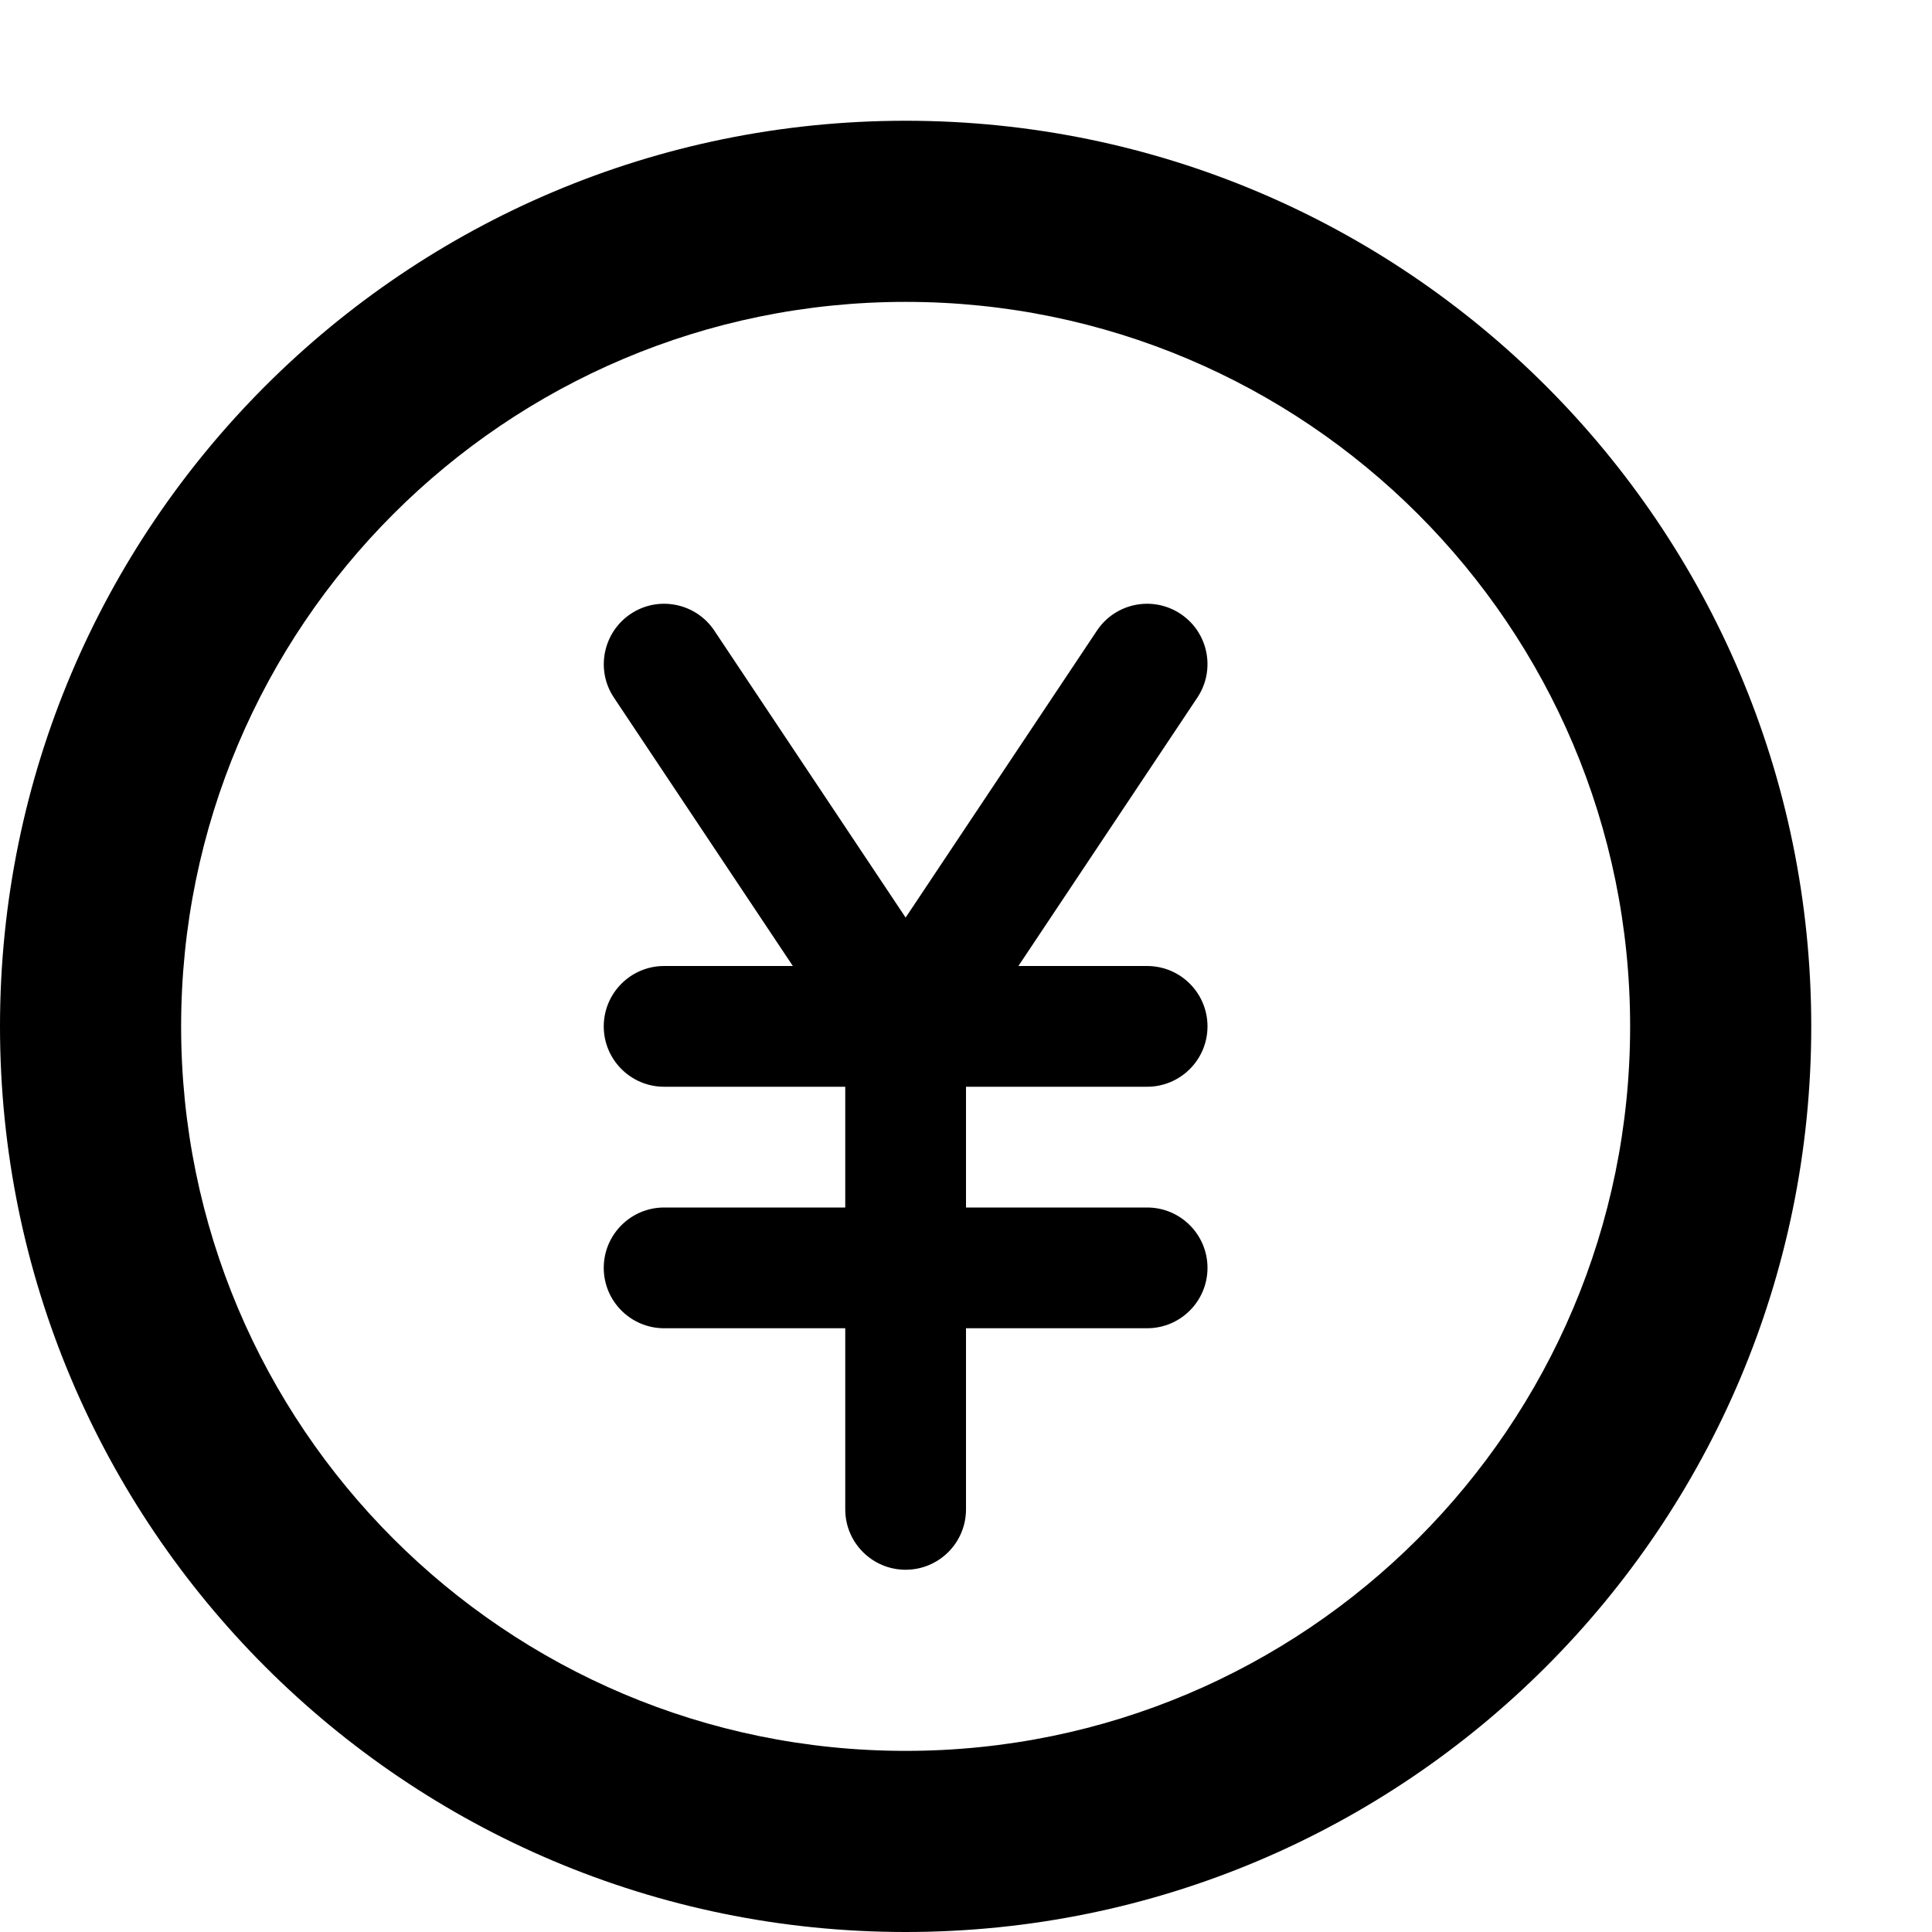
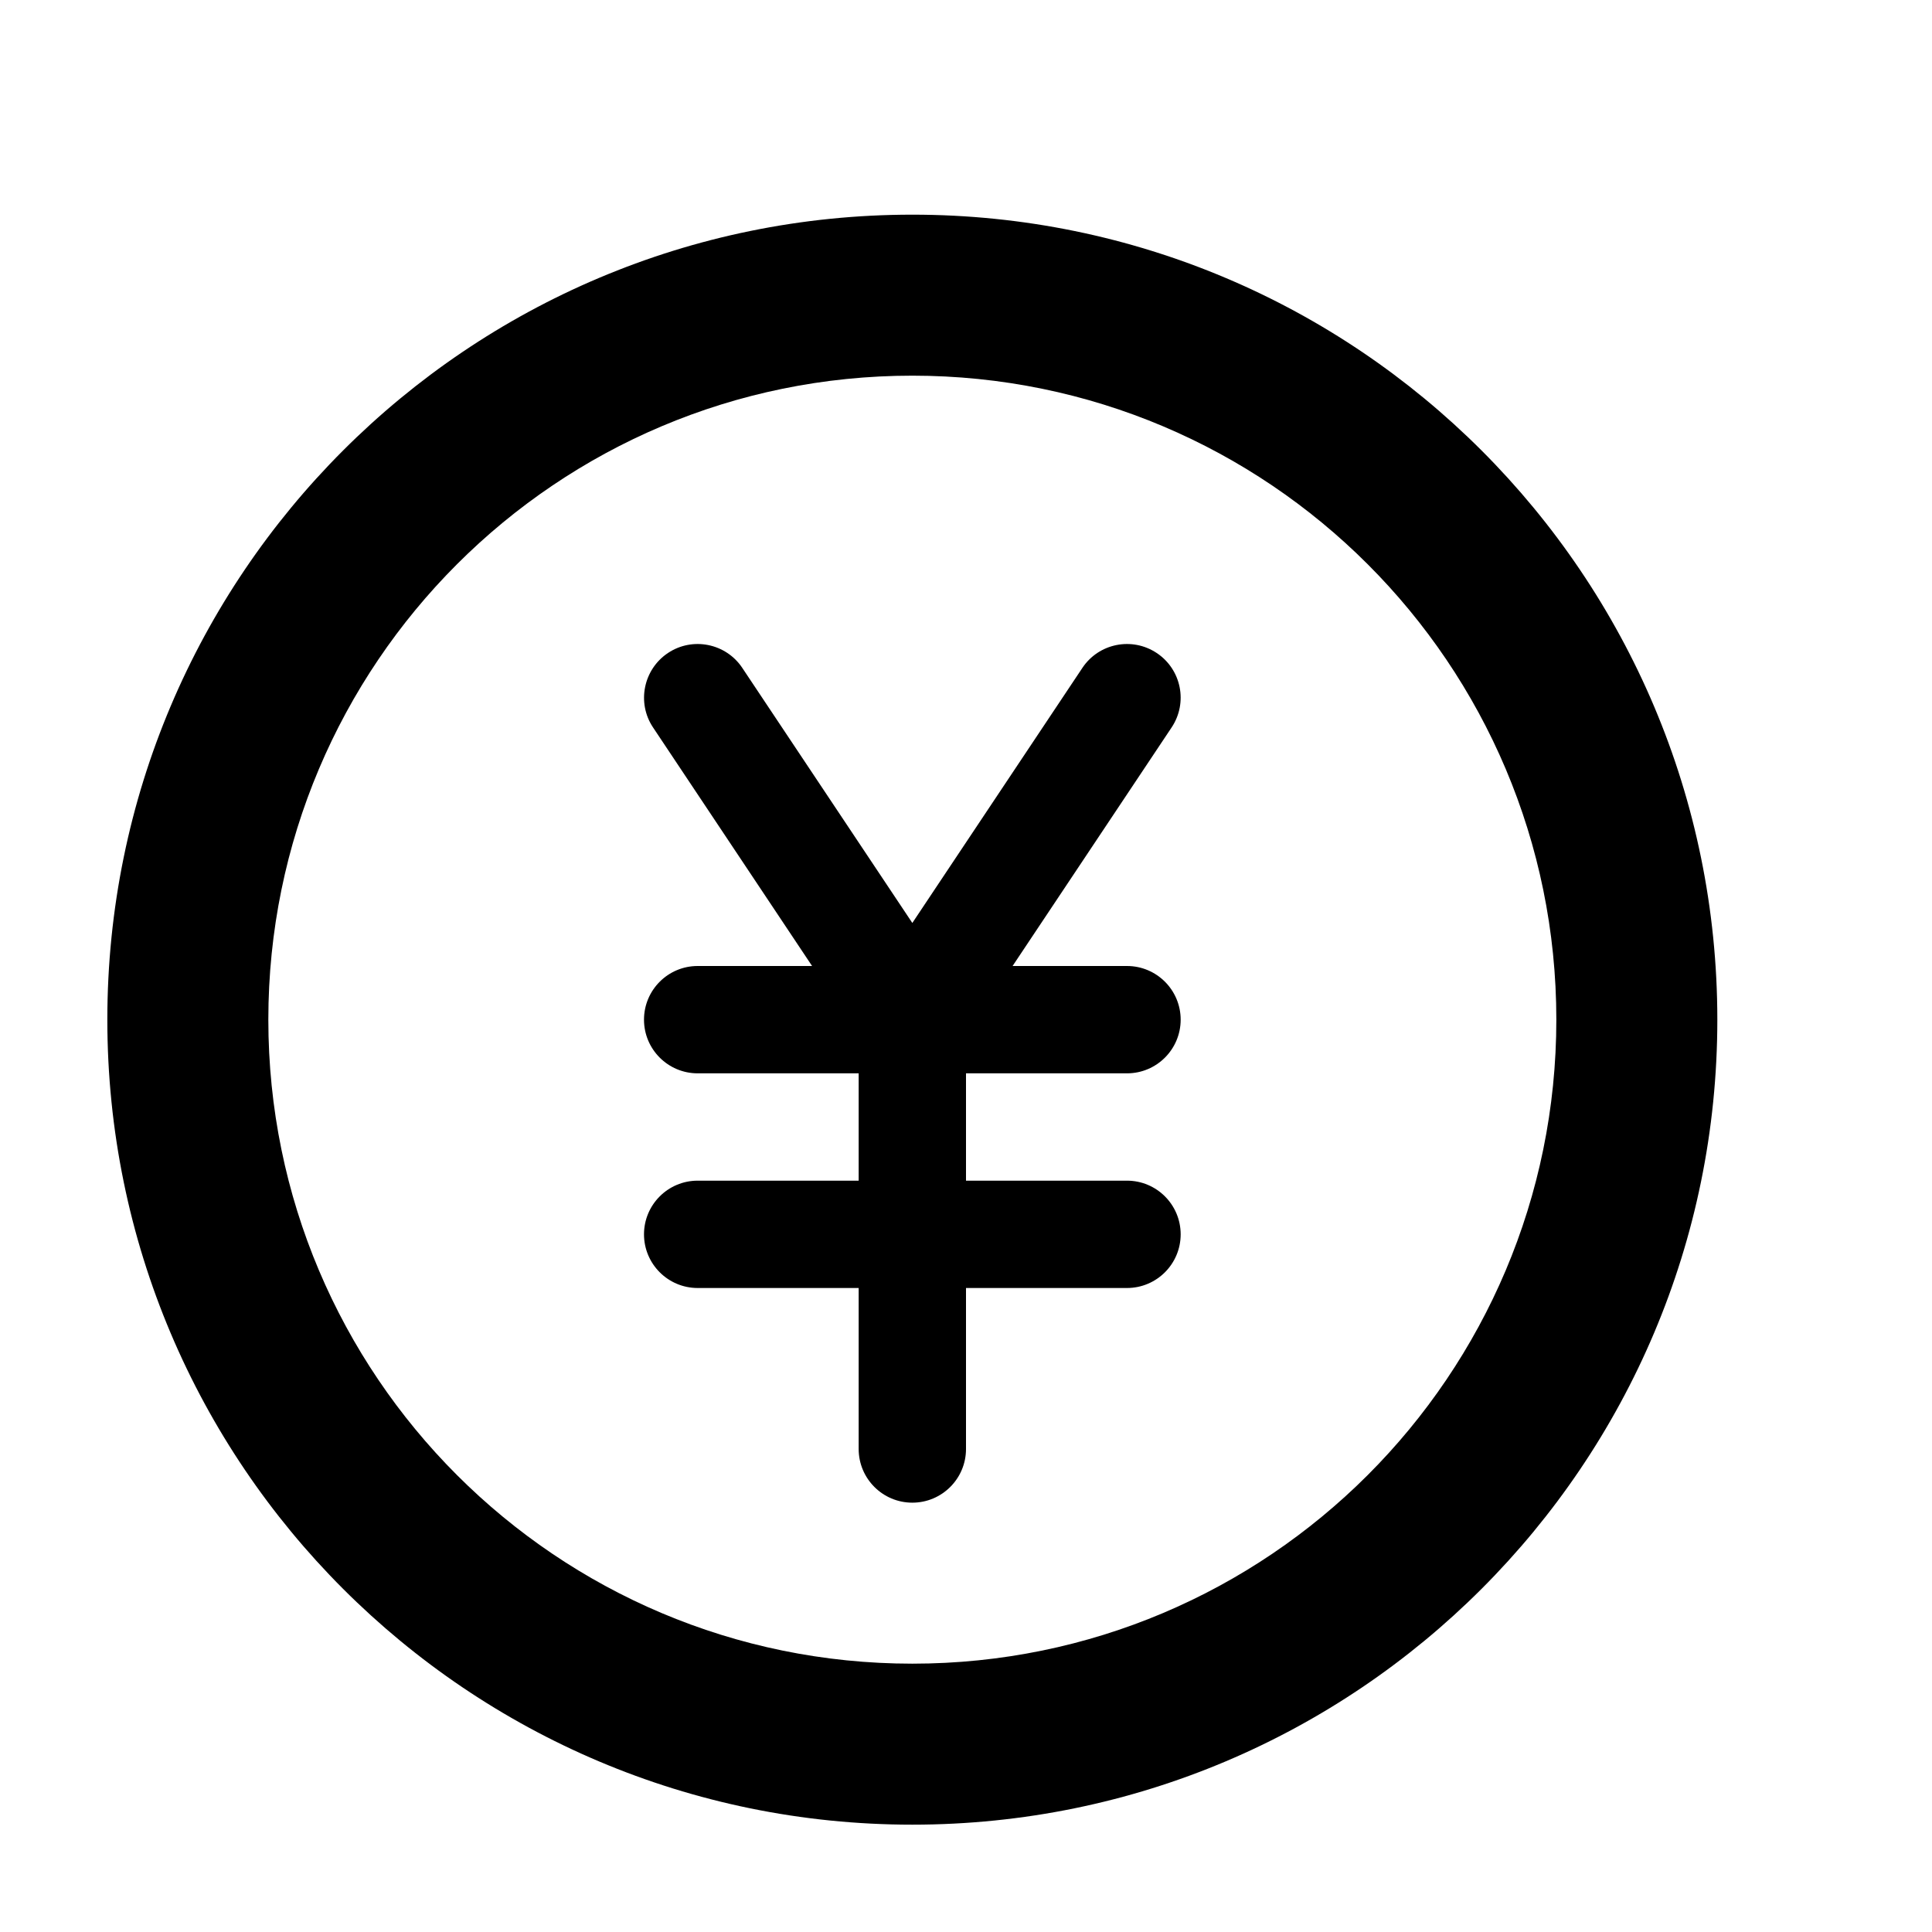
- <svg xmlns="http://www.w3.org/2000/svg" version="1.1" width="16" height="16" viewBox="0 0 16 16">
+ <svg xmlns="http://www.w3.org/2000/svg" version="1.1" width="16" height="16" viewBox="-1 -1 18 18">
  <path d="M7.5 1c-4.142 0-7.5 3.358-7.5 7.5s3.358 7.5 7.5 7.5c4.142 0 7.5-3.358 7.5-7.5s-3.358-7.5-7.5-7.5zM7.5 14.5c-3.314 0-6-2.686-6-6s2.686-6 6-6c3.314 0 6 2.686 6 6s-2.686 6-6 6z" />
  <path d="M9.5 9c0.276 0 0.5-0.224 0.5-0.5s-0.224-0.5-0.5-0.5h-1.066l1.482-2.223c0.153-0.23 0.091-0.54-0.139-0.693s-0.54-0.091-0.693 0.139l-1.584 2.376-1.584-2.376c-0.153-0.23-0.464-0.292-0.693-0.139s-0.292 0.464-0.139 0.693l1.482 2.223h-1.066c-0.276 0-0.5 0.224-0.5 0.5s0.224 0.5 0.5 0.5h1.5v1h-1.5c-0.276 0-0.5 0.224-0.5 0.5s0.224 0.5 0.5 0.5h1.5v1.5c0 0.276 0.224 0.5 0.5 0.5s0.5-0.224 0.5-0.5v-1.5h1.5c0.276 0 0.5-0.224 0.5-0.5s-0.224-0.5-0.5-0.5h-1.5v-1h1.5z" />
</svg>
